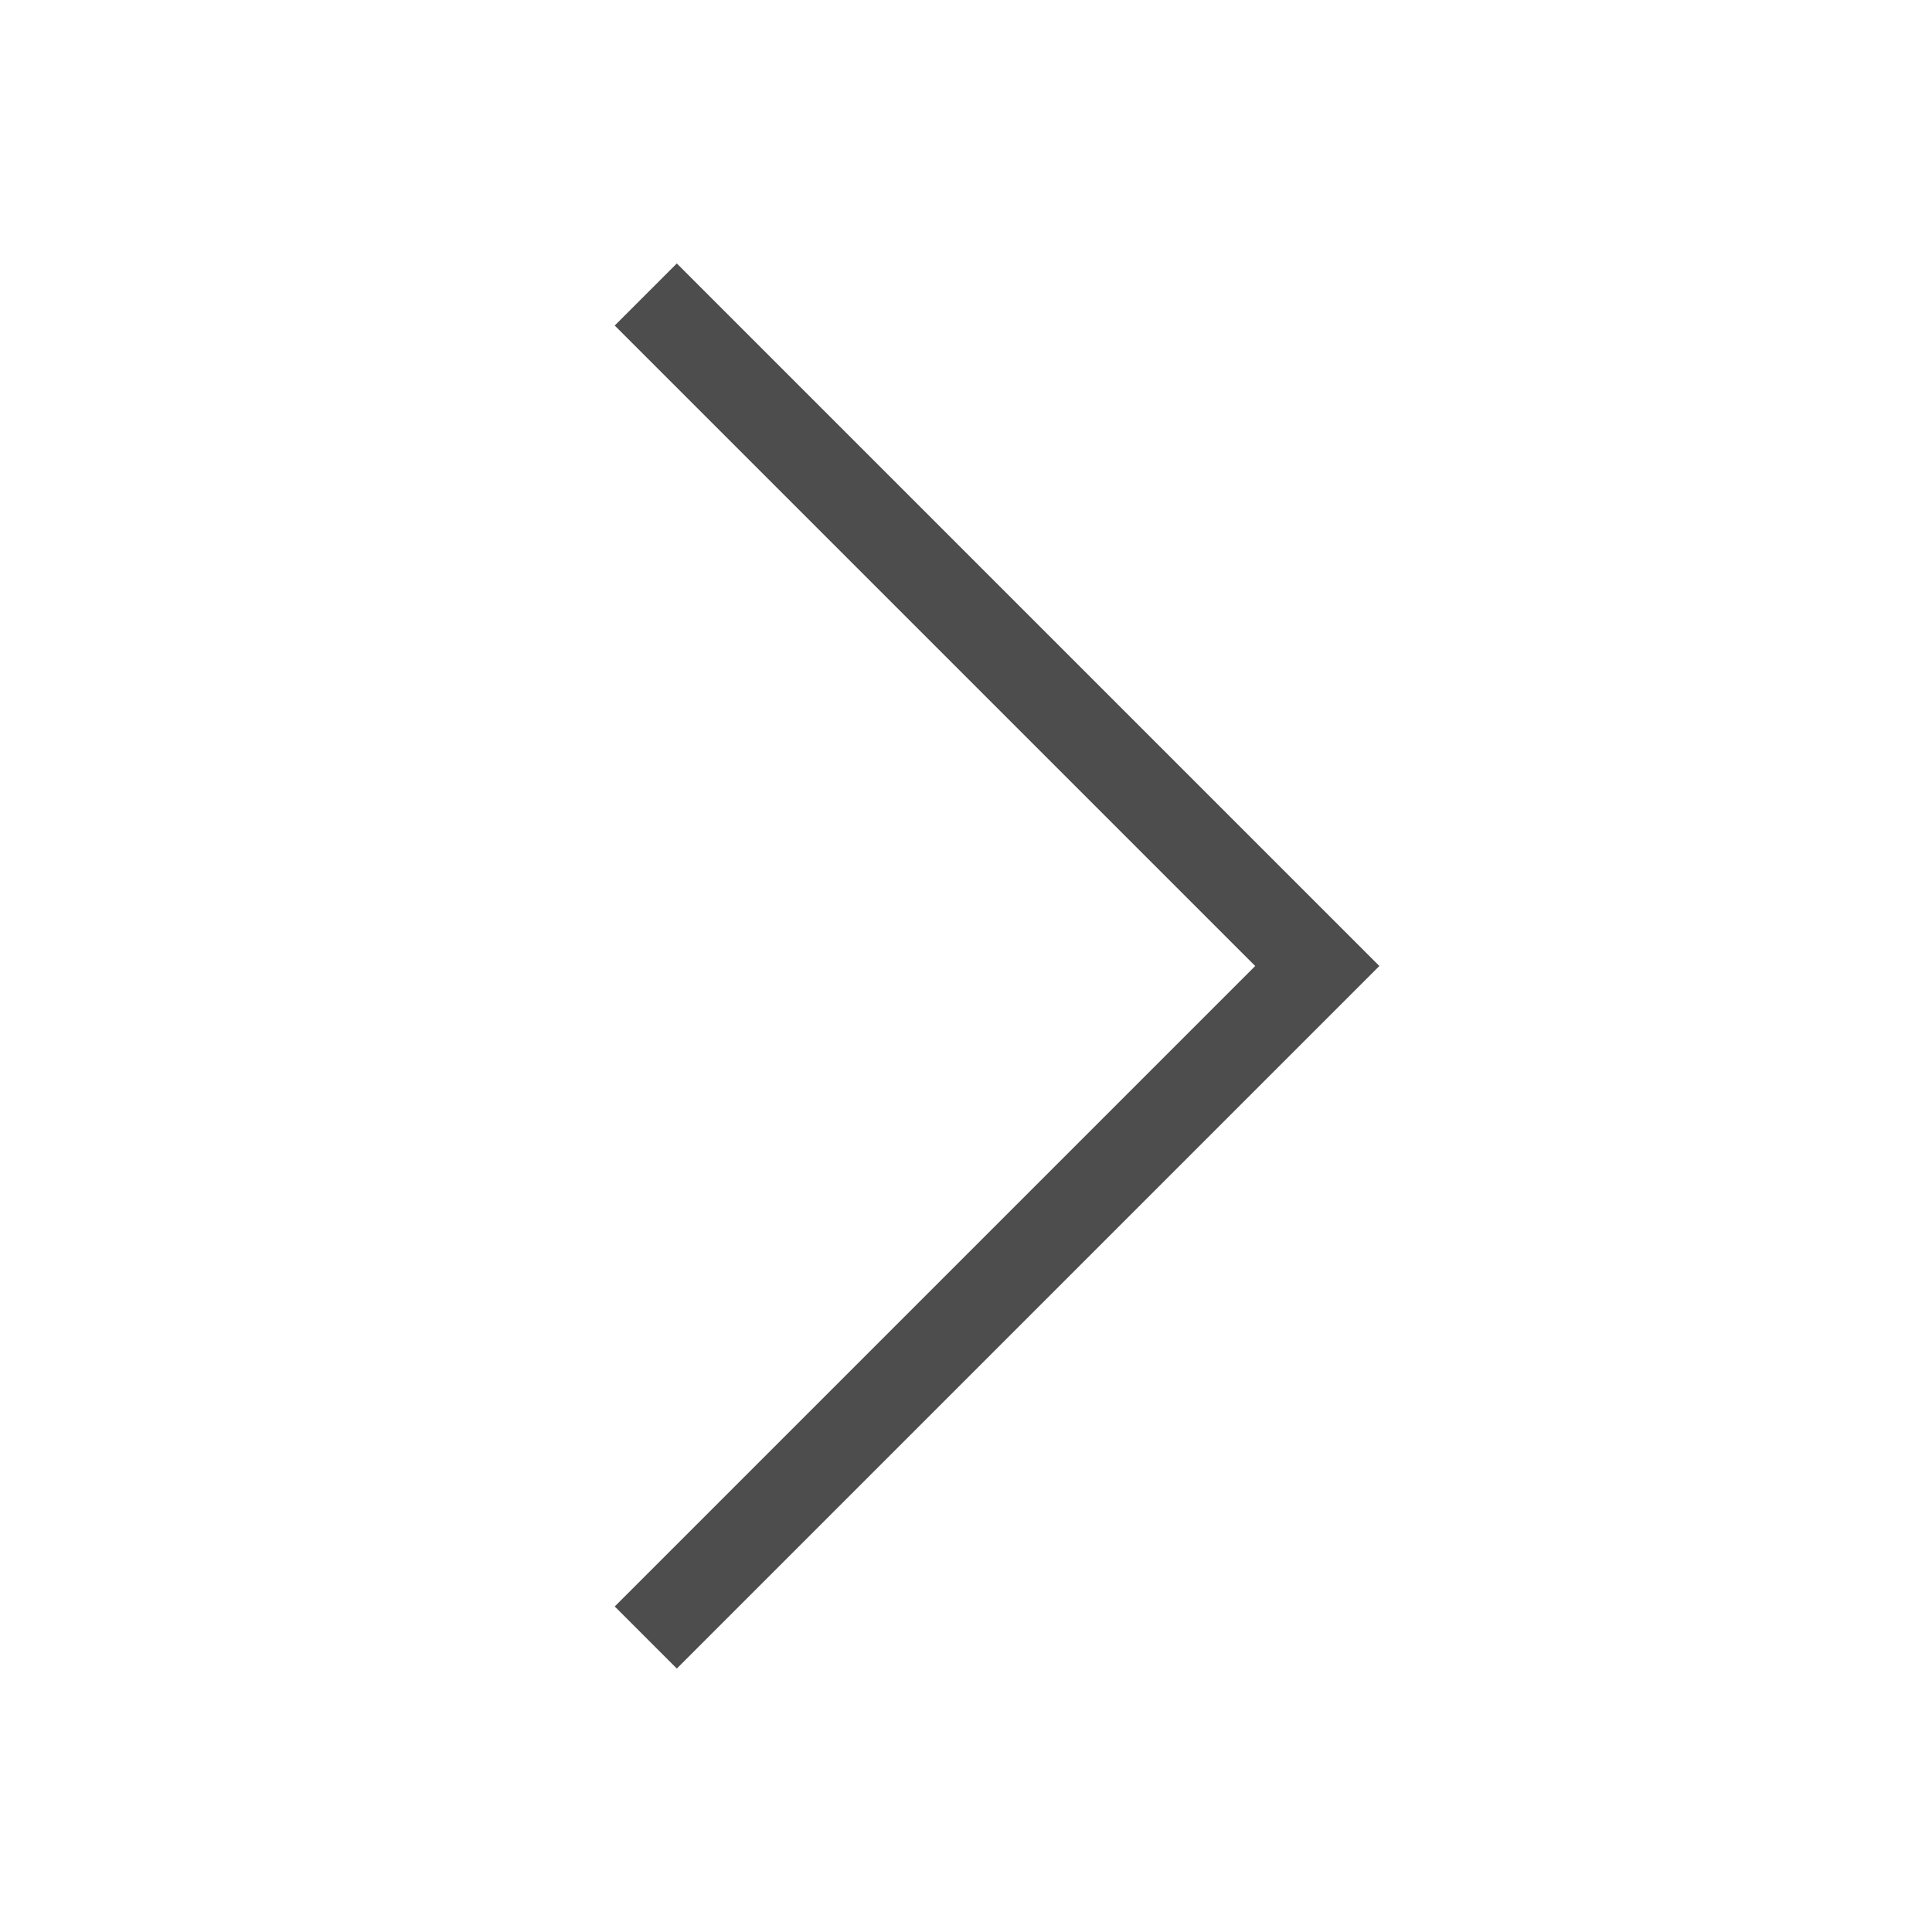
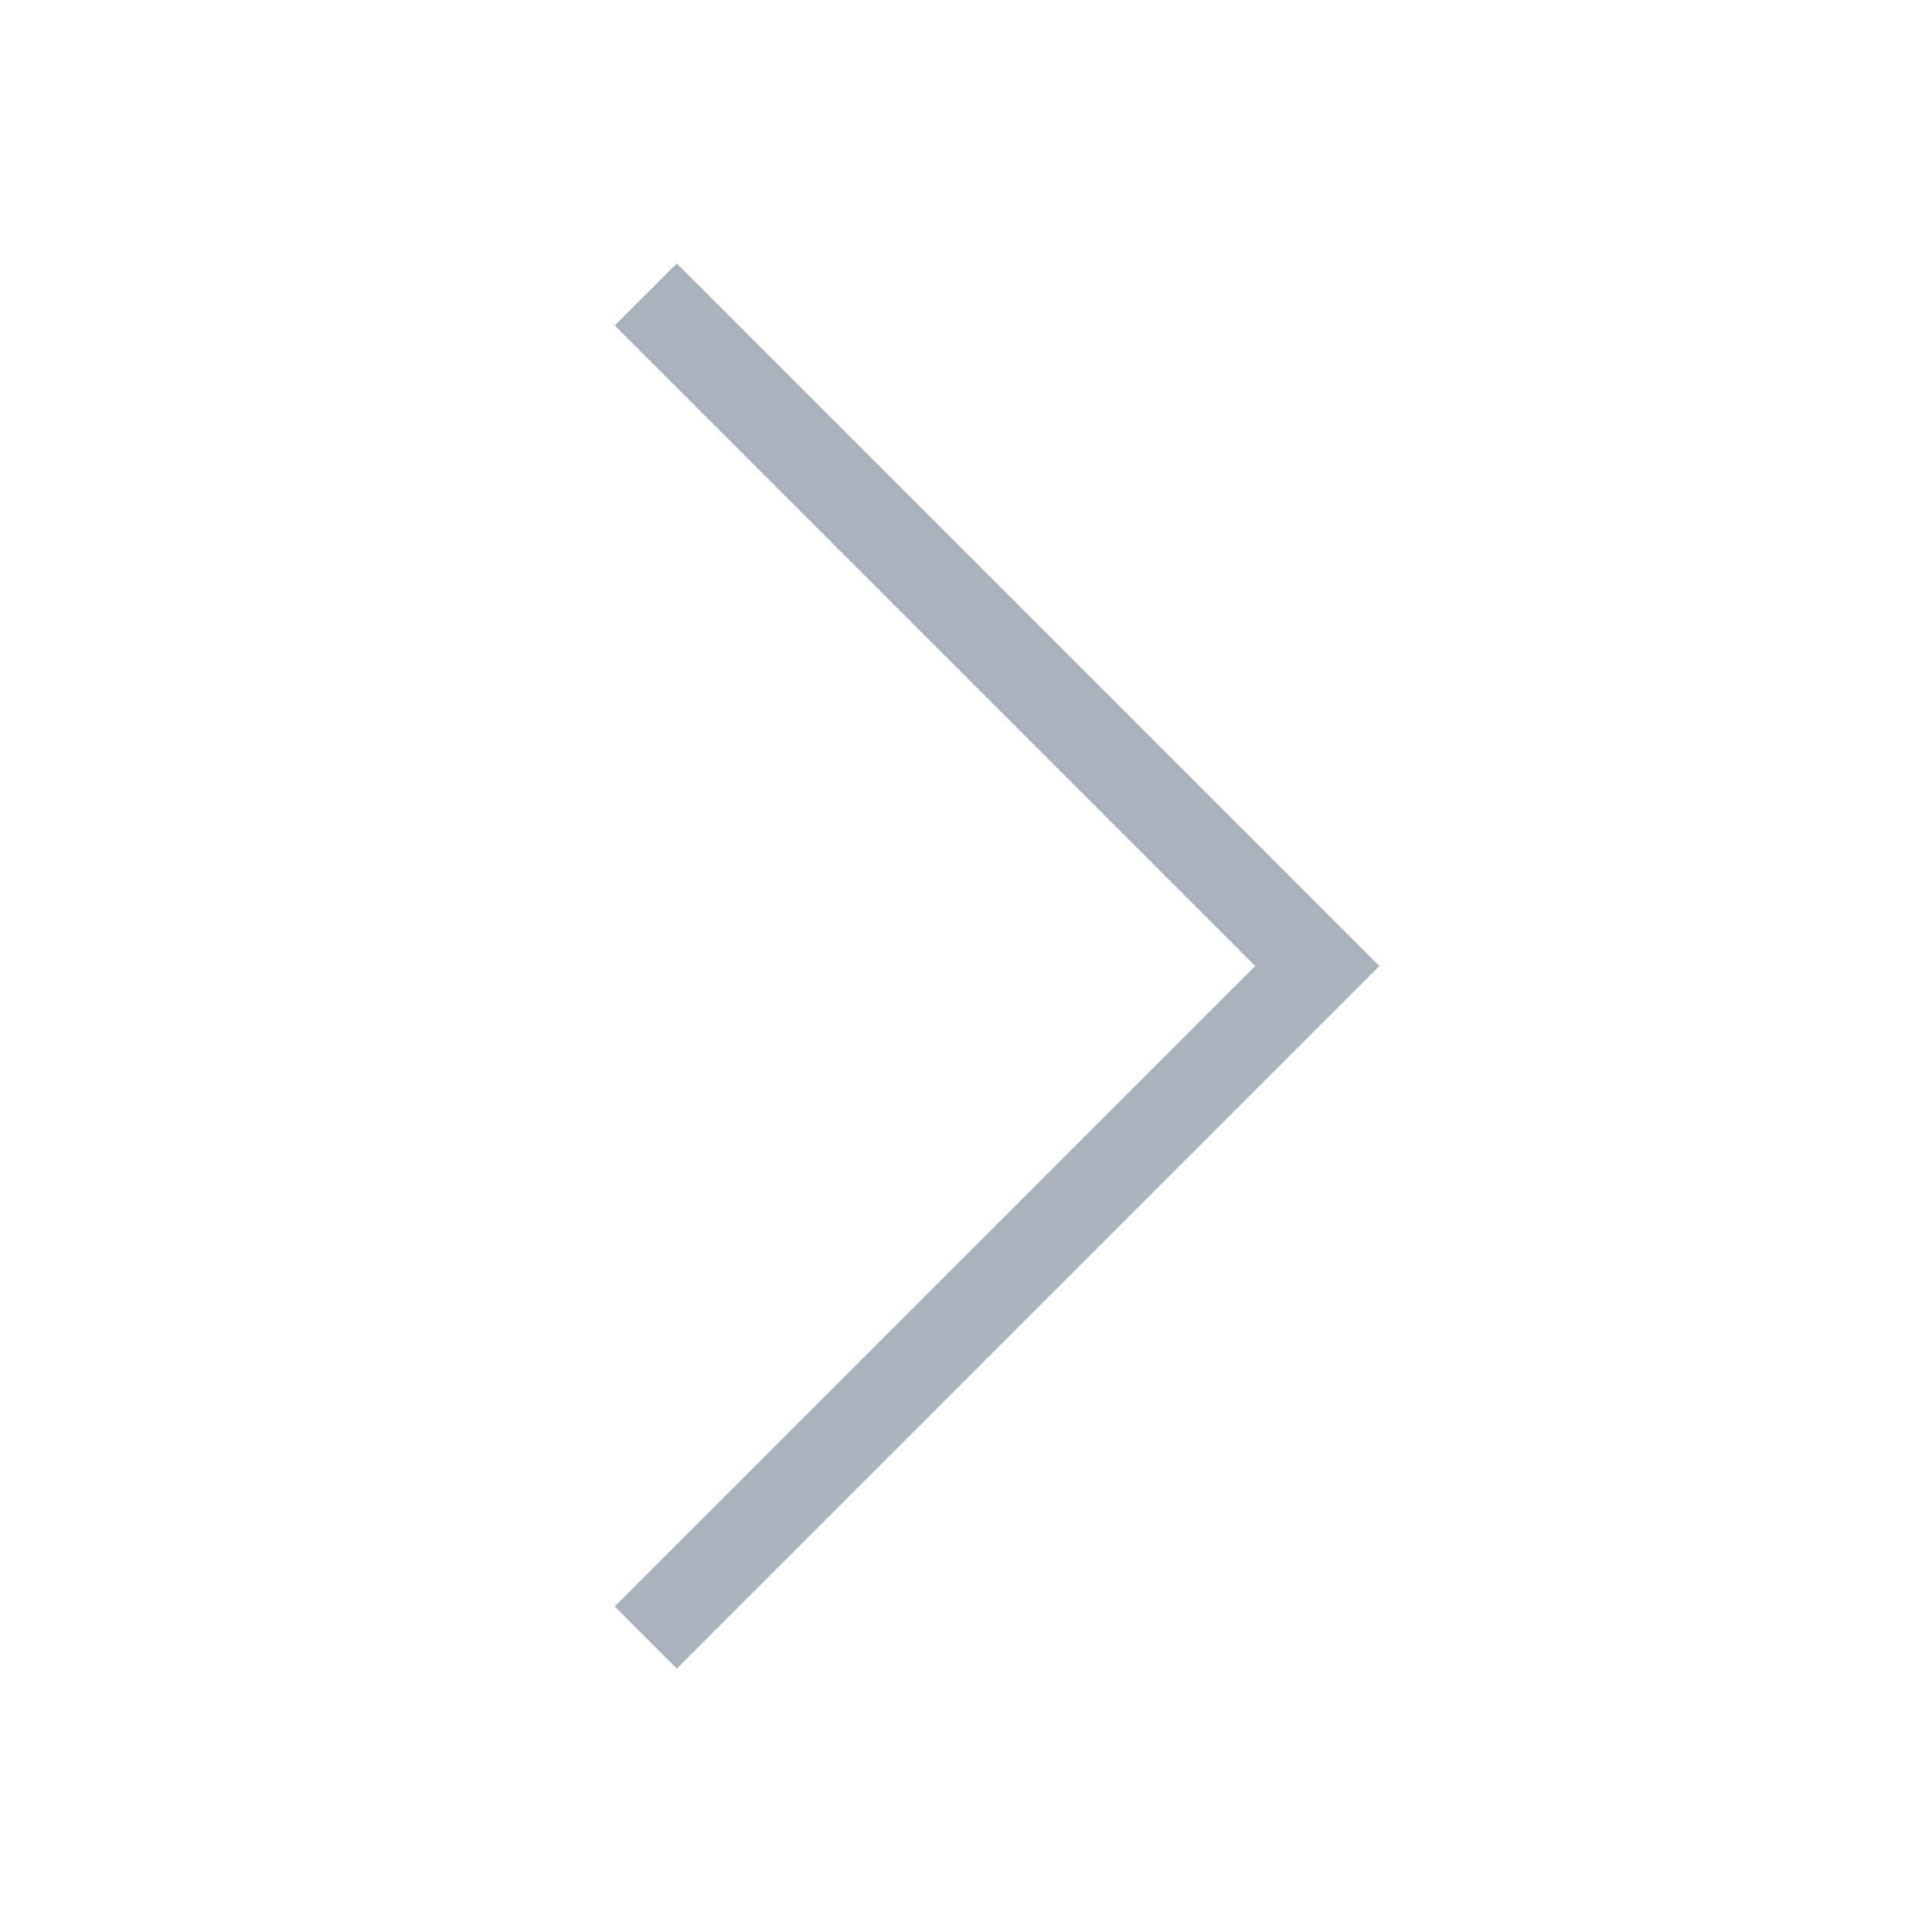
- <svg xmlns="http://www.w3.org/2000/svg" height="22" viewBox="0 0 22 22" width="22">
-   <path d="m7.707 3-.707.707 6.125 6.125 1.168 1.168-1.168 1.168-6.125 6.125.707.707 6.125-6.125 1.875-1.875-1.875-1.875z" fill="#4d4d4d" transform="translate(-.000001)" />
+ <svg xmlns="http://www.w3.org/2000/svg" height="22" viewBox="0 0 22 22" width="22" version="1.1" id="svg1">
+   <defs id="defs1" />
+   <path d="m7.707 3-.707.707 6.125 6.125 1.168 1.168-1.168 1.168-6.125 6.125.707.707 6.125-6.125 1.875-1.875-1.875-1.875z" fill="#4d4d4d" transform="translate(-.000001)" id="path1" style="fill:#abb2bf;fill-opacity:1" />
</svg>
